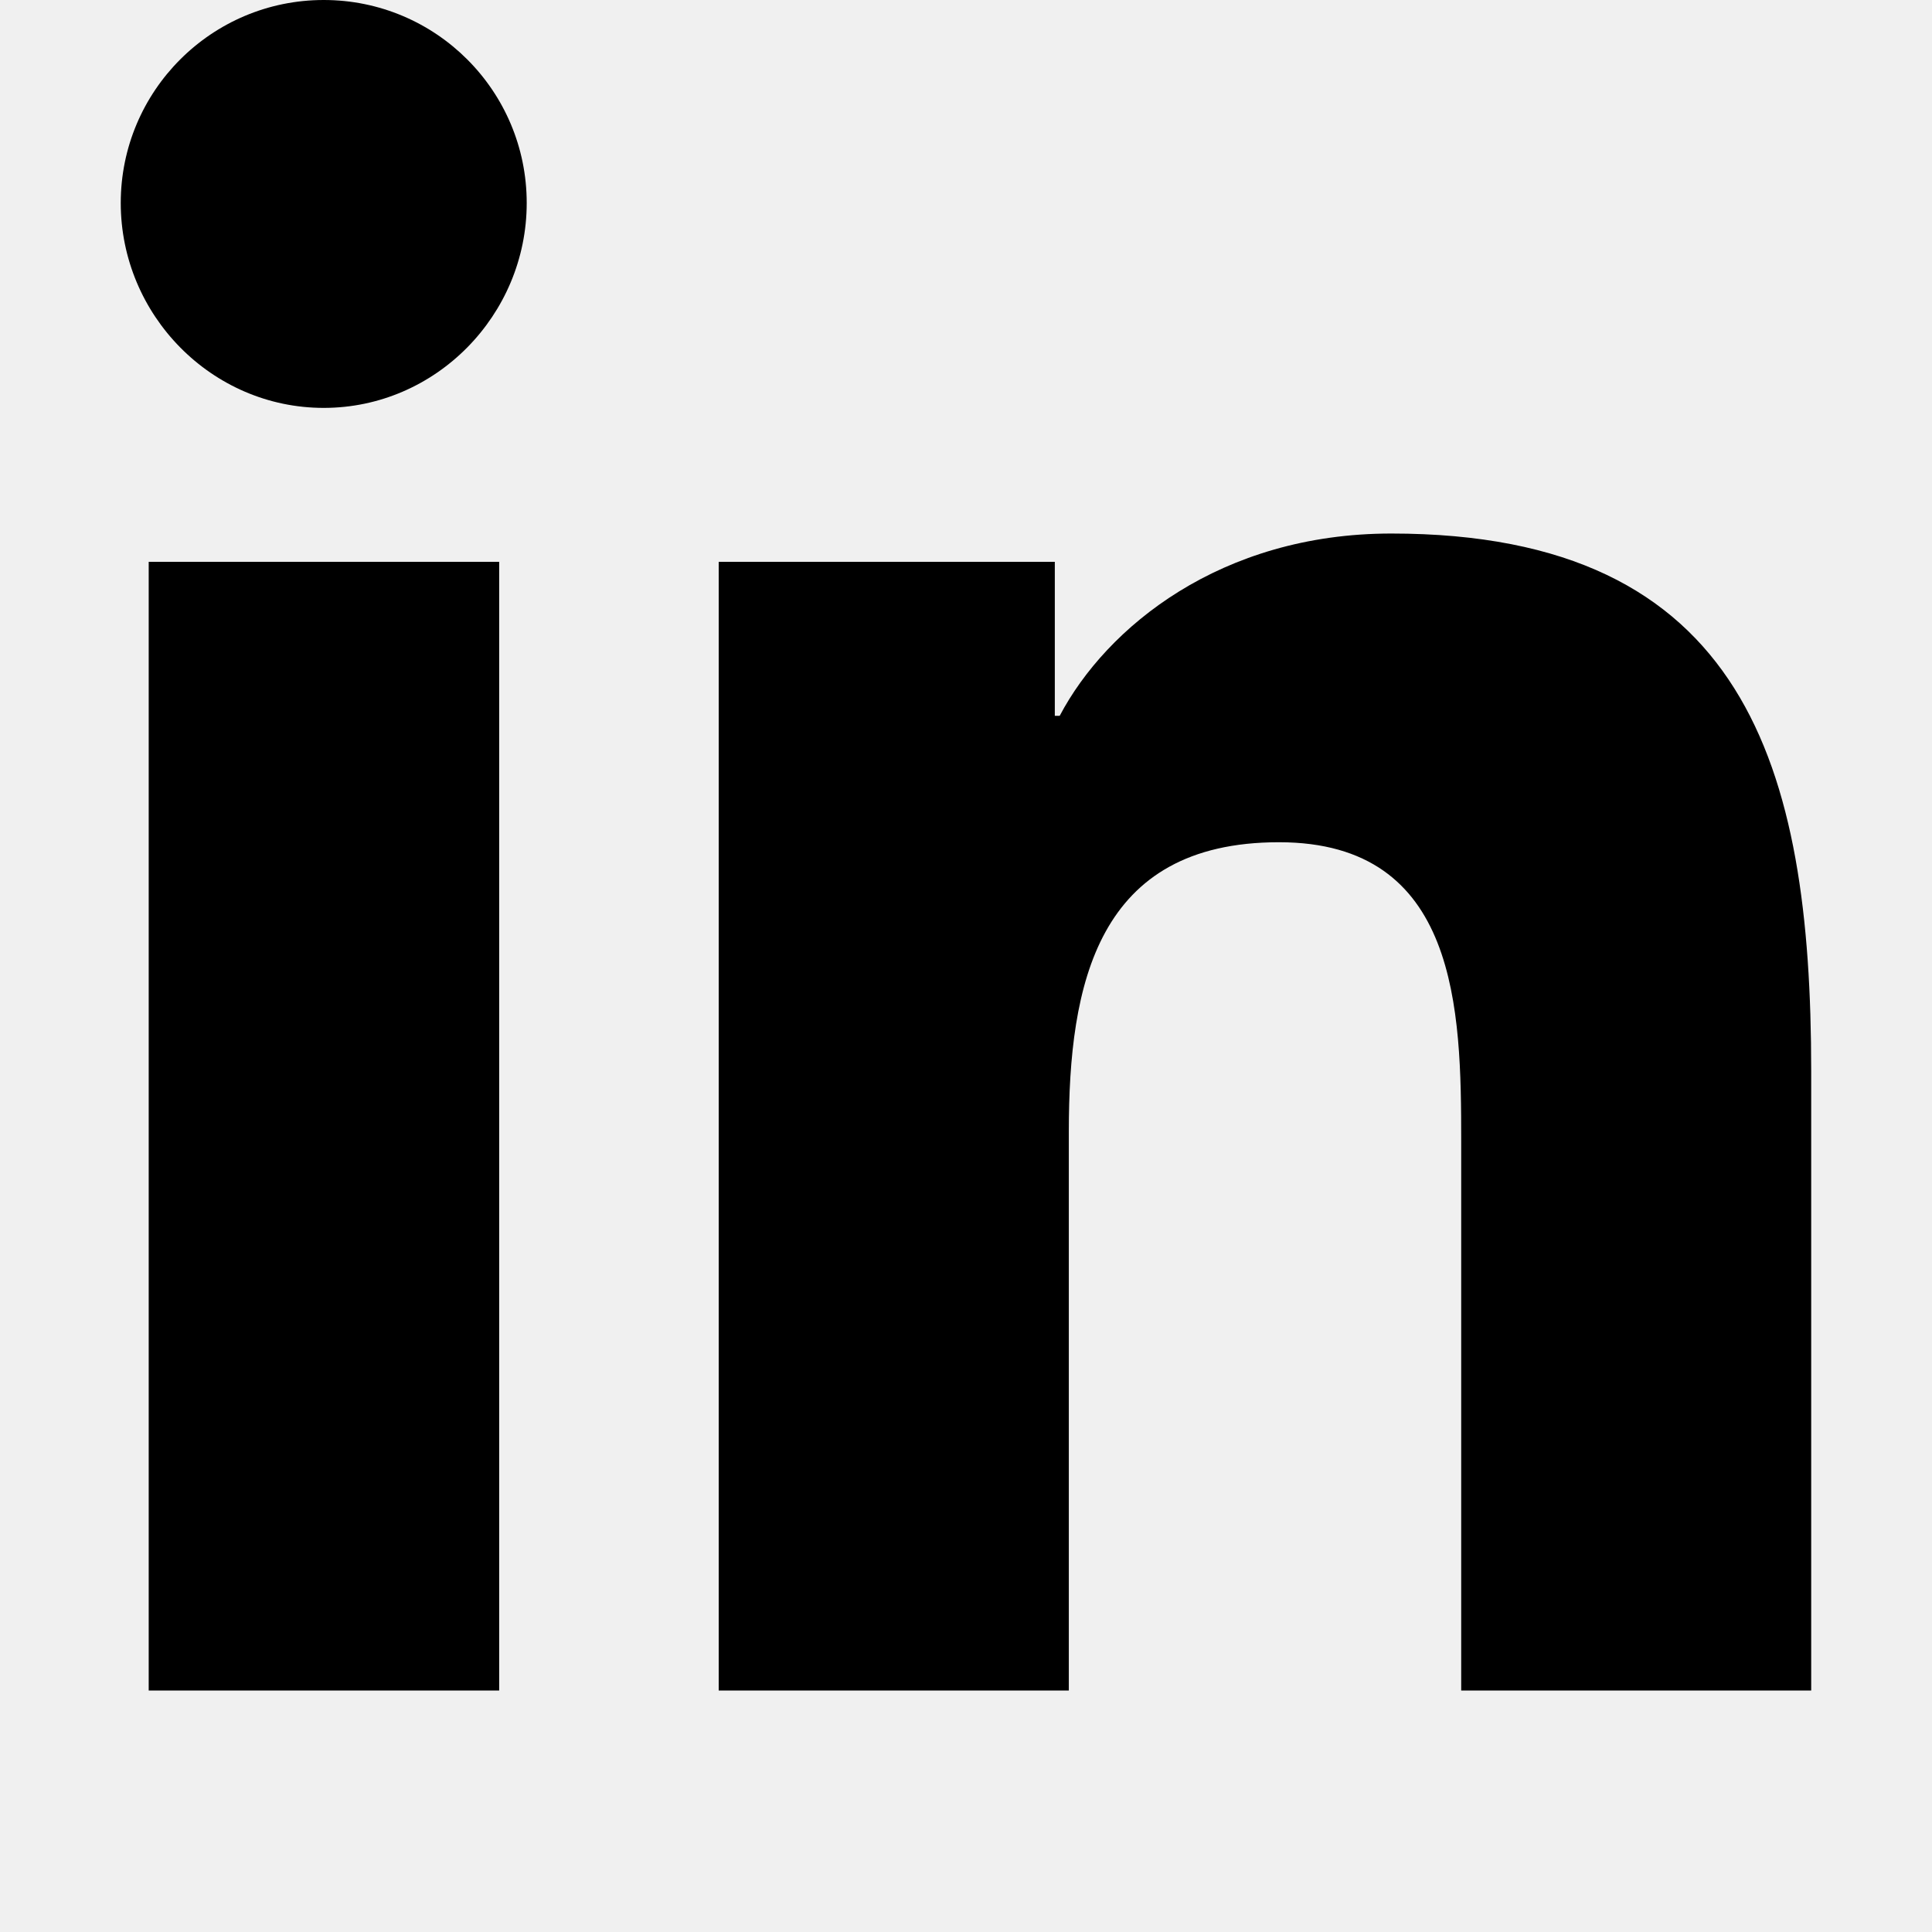
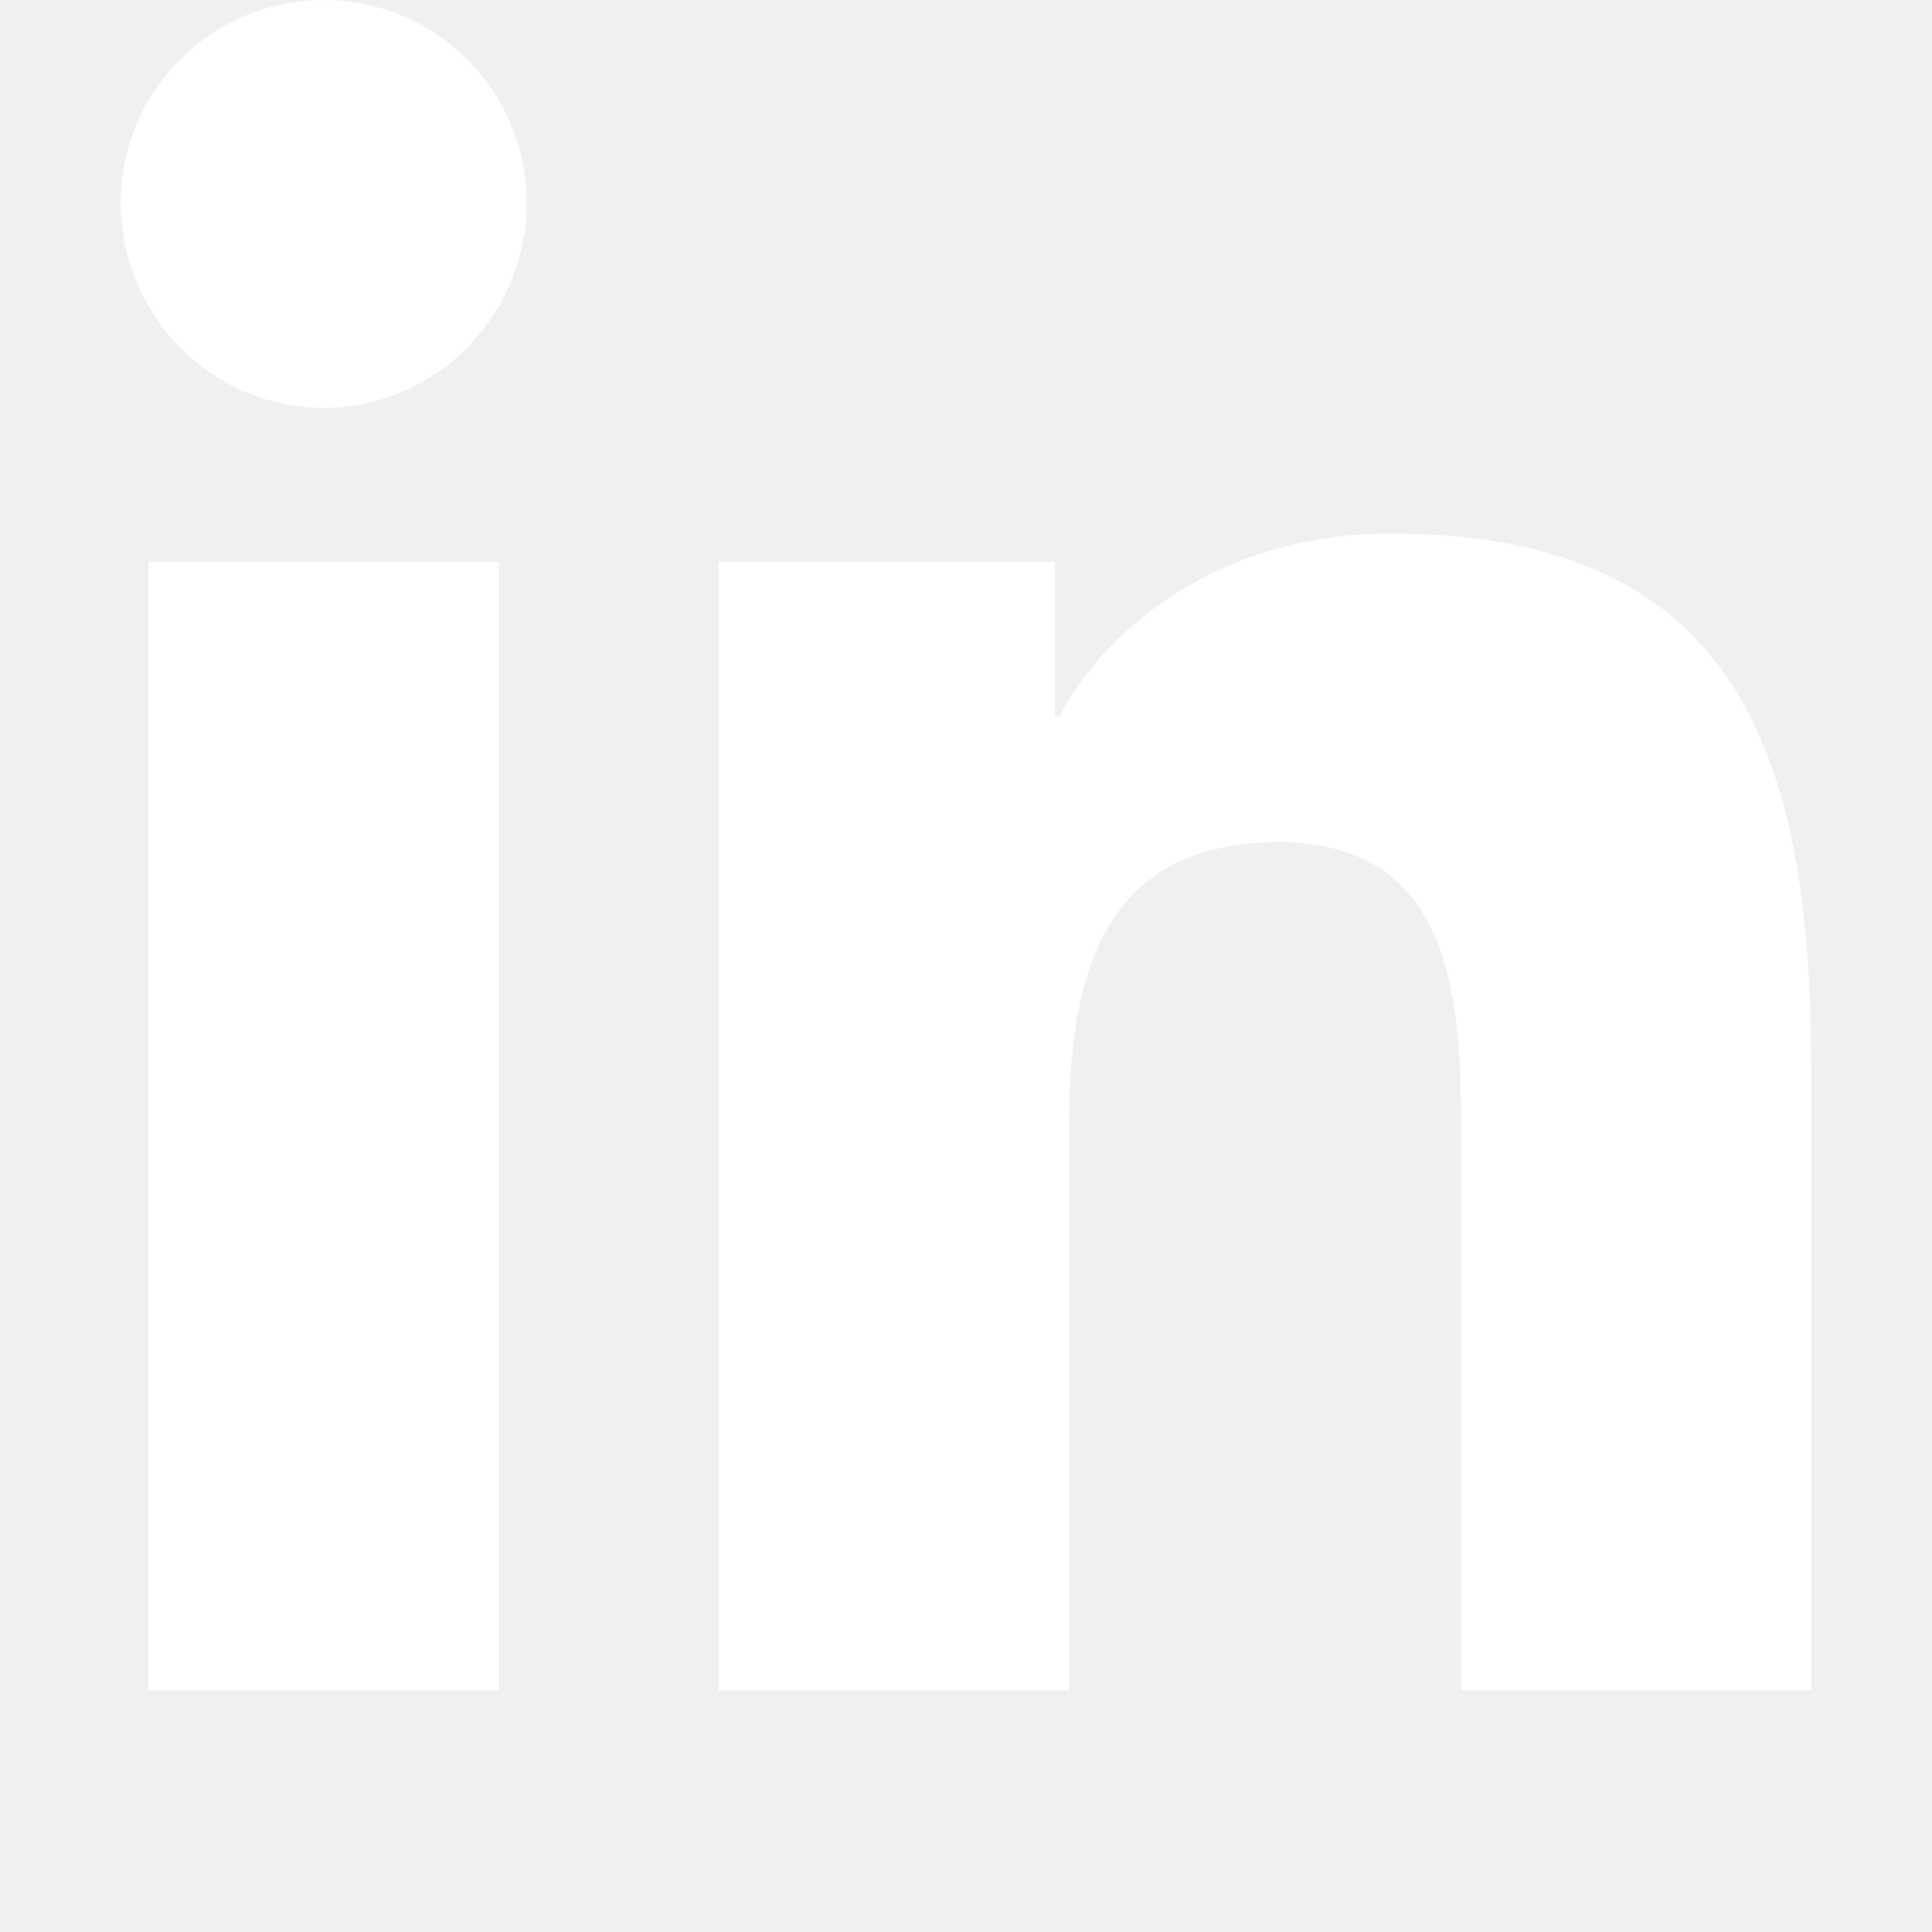
- <svg xmlns="http://www.w3.org/2000/svg" width="30" height="30" viewBox="0 0 32 32">
+ <svg xmlns="http://www.w3.org/2000/svg" width="30" height="30" fill="white" viewBox="0 0 32 32">
  <path d="M8.268 28h-5.805v-18.694h5.805zM5.362 6.756c-1.856 0-3.362-1.538-3.362-3.394s1.505-3.362 3.362-3.362 3.362 1.505 3.362 3.362c0 1.856-1.506 3.394-3.362 3.394zM29.994 28h-5.792v-9.1c0-2.169-0.044-4.95-3.018-4.95-3.018 0-3.481 2.356-3.481 4.794v9.256h-5.799v-18.694h5.567v2.55h0.081c0.775-1.469 2.668-3.019 5.492-3.019 5.875 0 6.955 3.869 6.955 8.894v10.269z" />
</svg>
